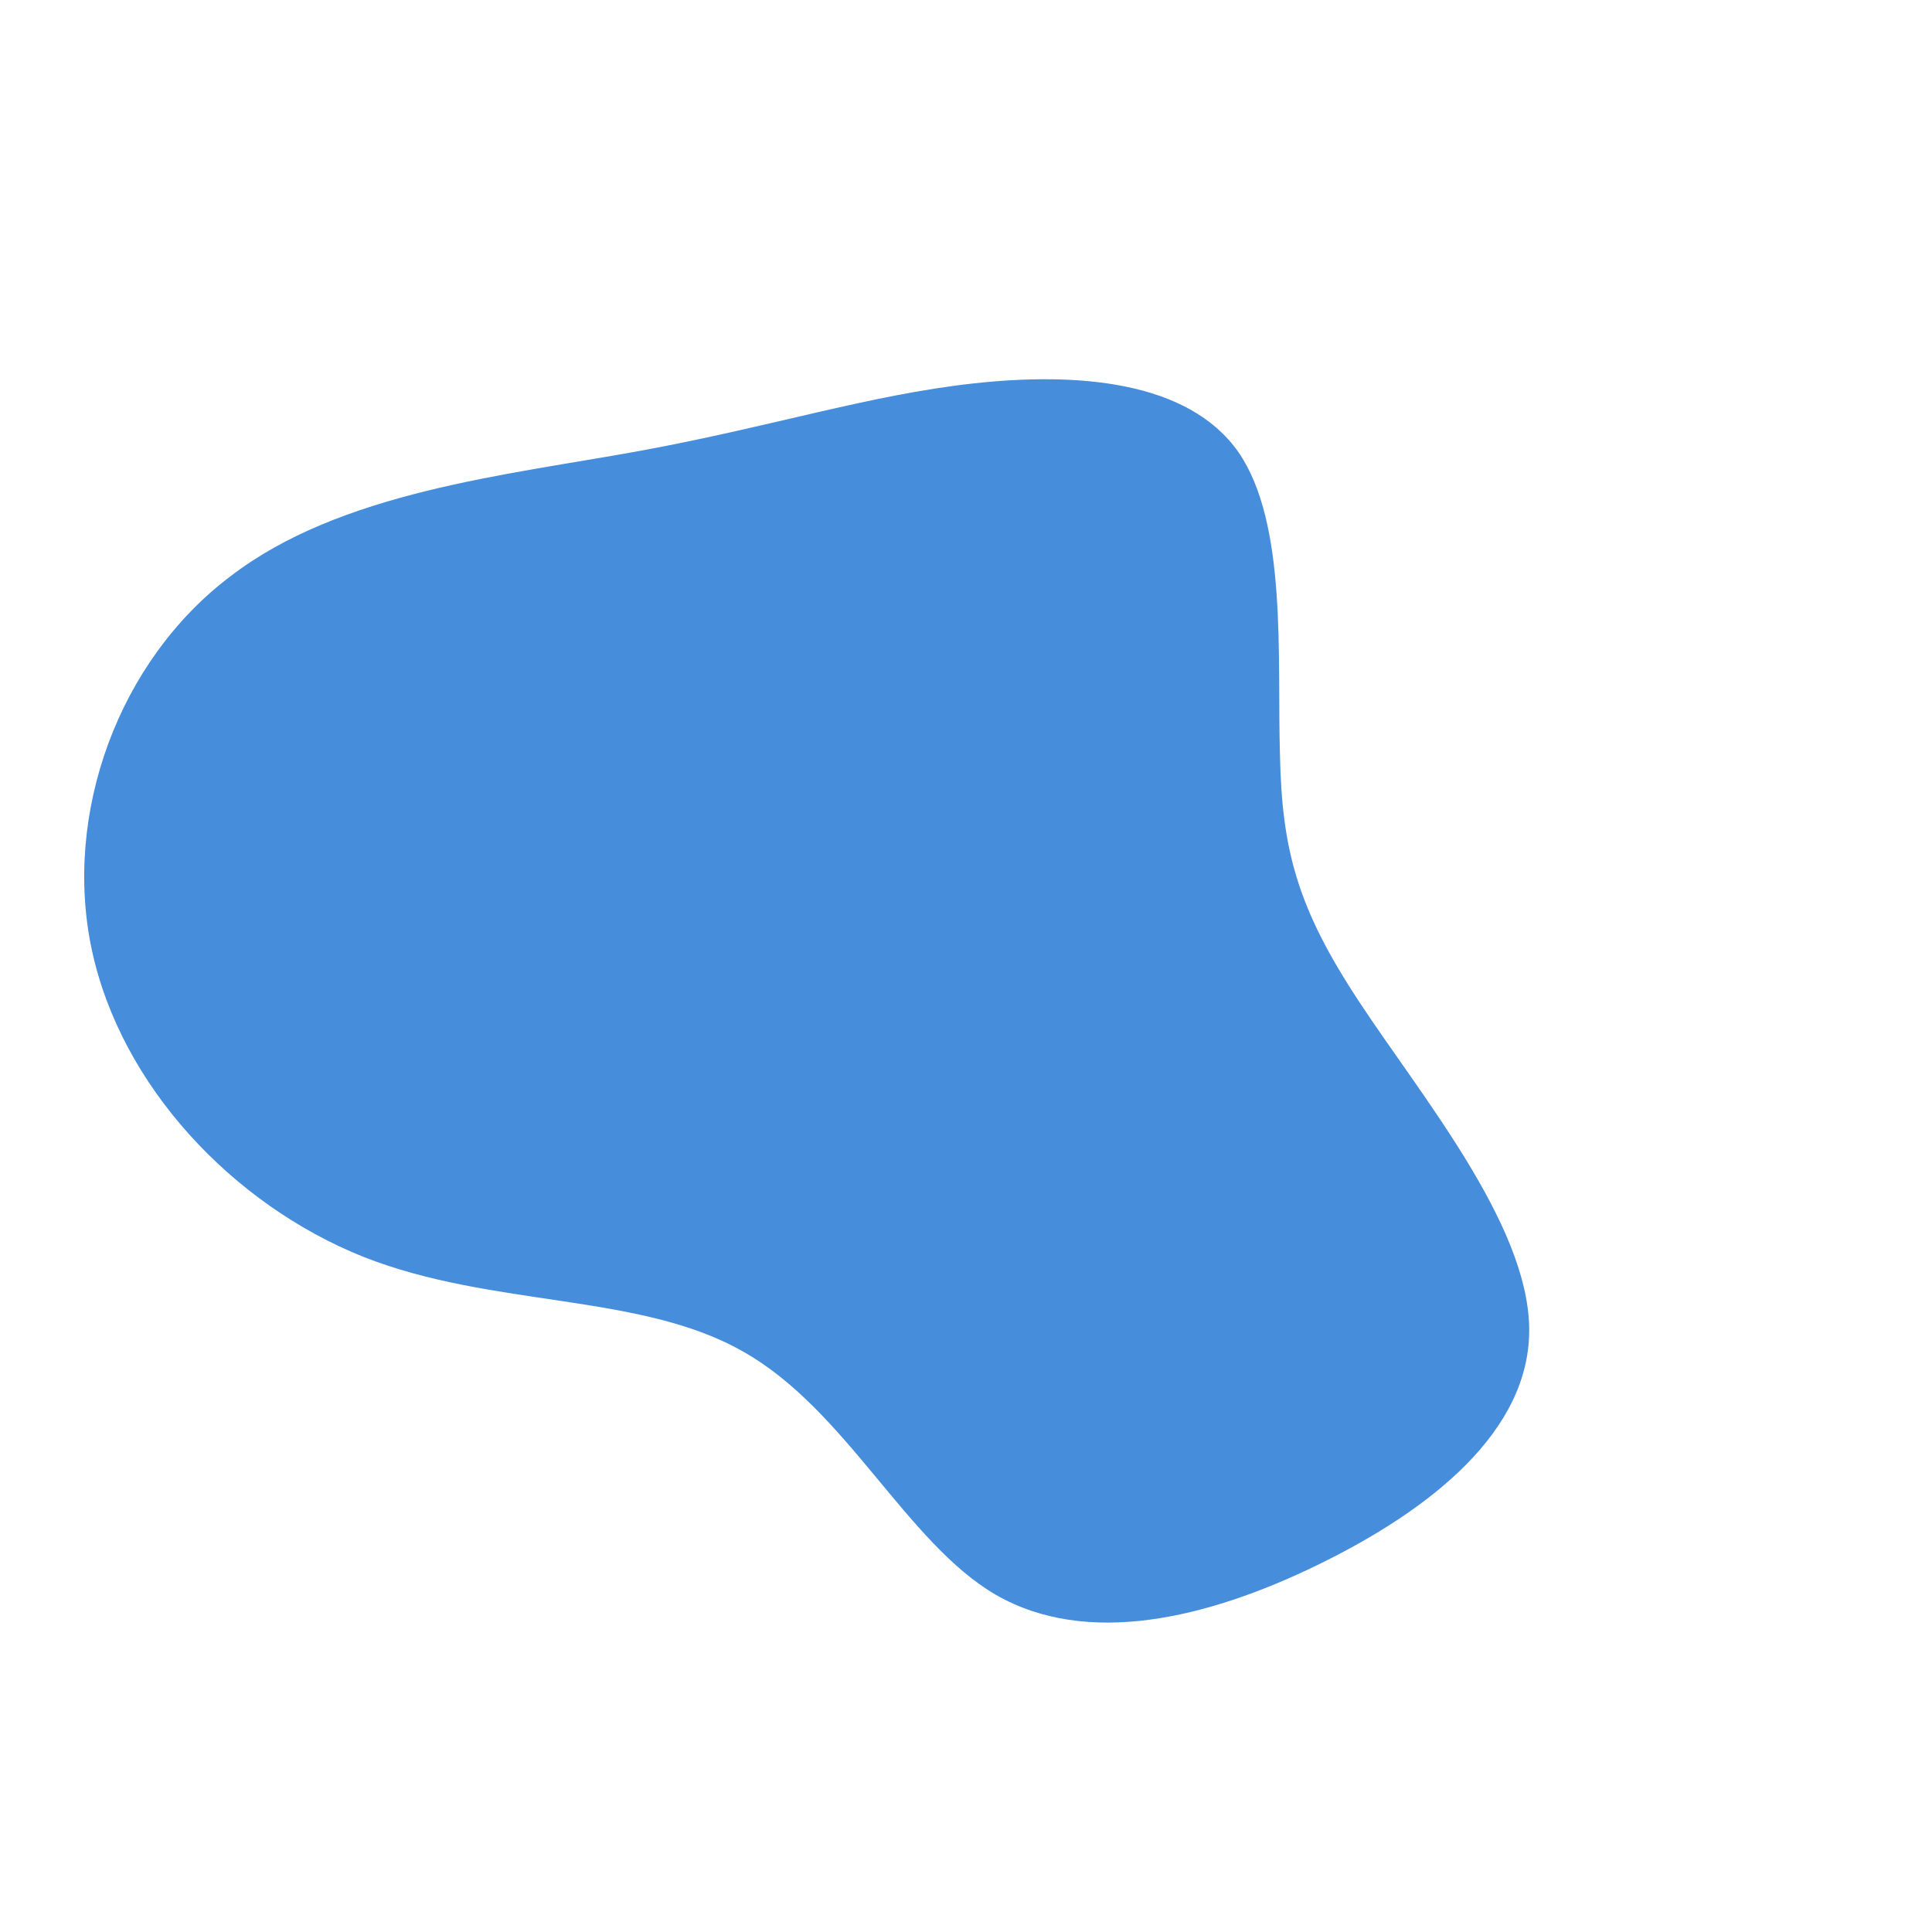
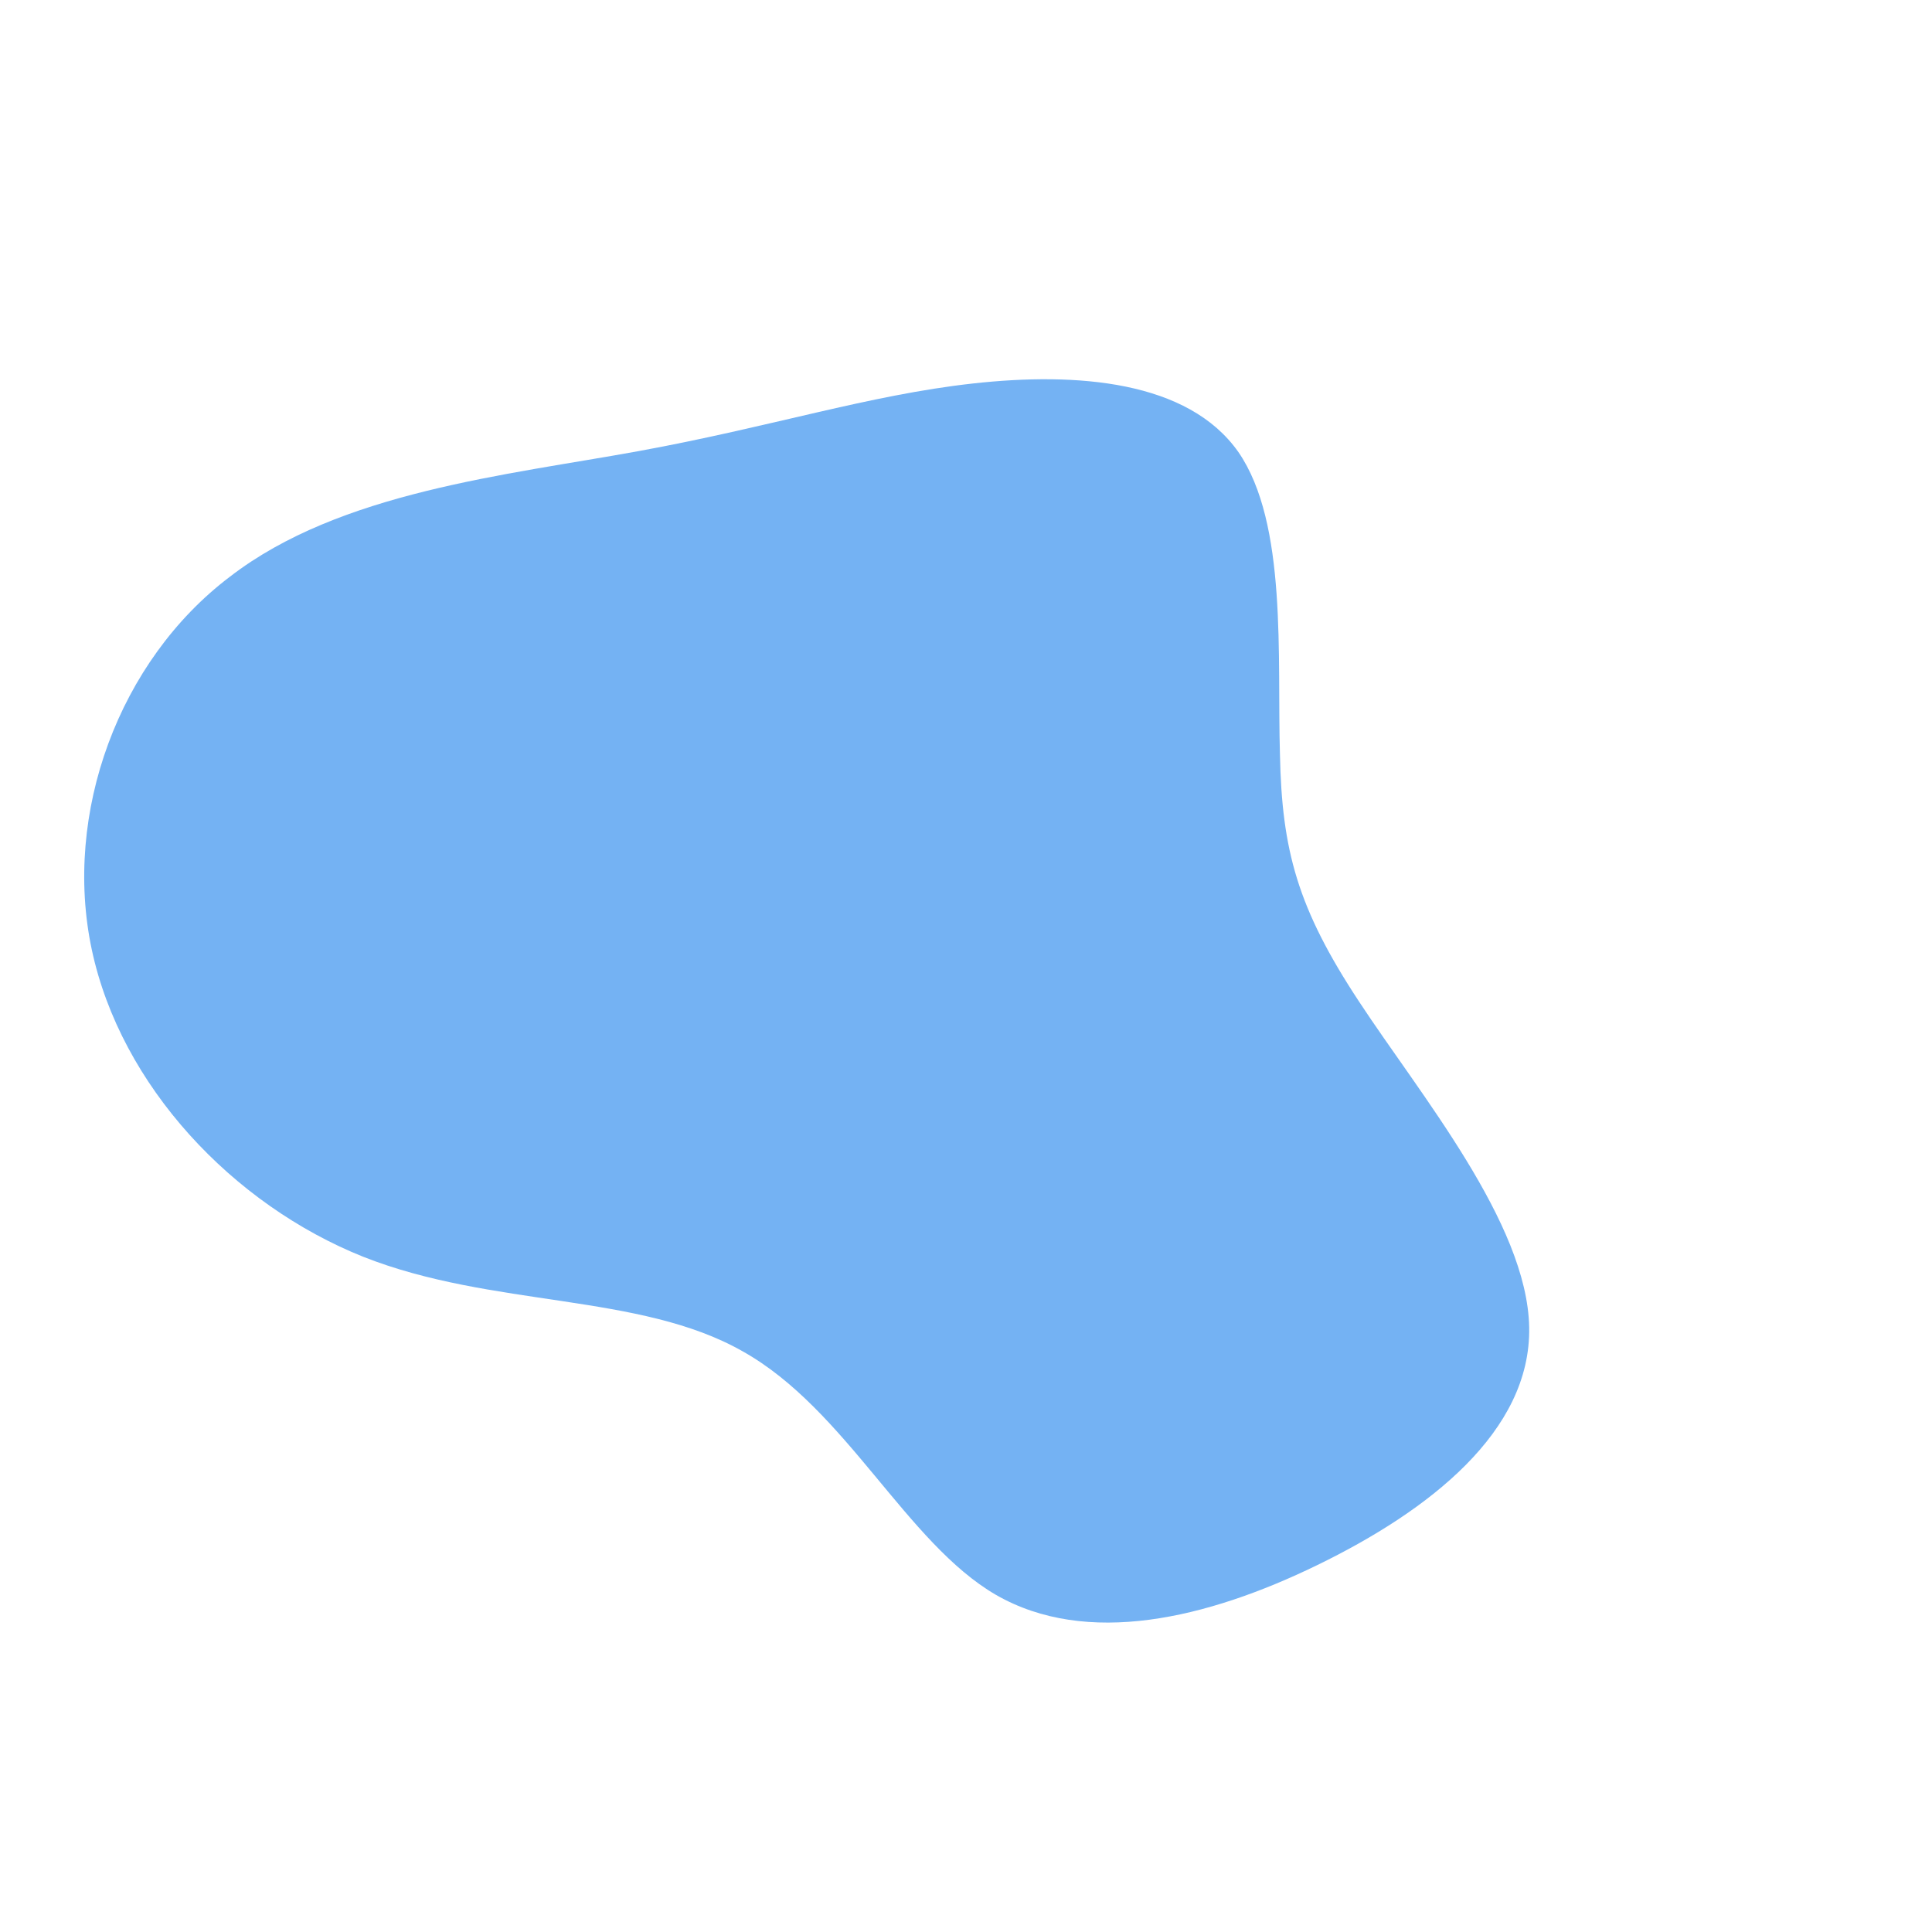
<svg xmlns="http://www.w3.org/2000/svg" viewBox="0 0 200 200">
-   <path fill="#468ddb" d="M28.2,-53.2C33.3,-45.8,32.2,-31.9,32.5,-21.9C32.7,-12,34.3,-6,40.7,3.7C47,13.3,58.1,26.6,58.3,37.4C58.5,48.2,47.9,56.4,36.4,62C24.9,67.6,12.5,70.5,3.1,65.1C-6.2,59.7,-12.4,45.9,-23.1,39.9C-33.8,33.8,-49,35.4,-62.4,30.1C-75.9,24.7,-87.5,12.4,-90.5,-1.7C-93.5,-15.8,-87.7,-31.6,-76.2,-40.3C-64.8,-49.1,-47.6,-50.8,-33.9,-53.3C-20.2,-55.8,-10.1,-59.1,0.7,-60.3C11.5,-61.5,23,-60.6,28.2,-53.2Z" transform="translate(100 100)" />
+   <path fill="#74b2f3" d="M28.2,-53.2C33.3,-45.8,32.2,-31.9,32.5,-21.9C32.7,-12,34.3,-6,40.7,3.7C47,13.3,58.1,26.6,58.3,37.4C58.5,48.2,47.9,56.4,36.4,62C24.9,67.6,12.5,70.5,3.1,65.1C-6.2,59.7,-12.4,45.9,-23.1,39.9C-33.8,33.8,-49,35.4,-62.4,30.1C-75.9,24.7,-87.5,12.4,-90.5,-1.7C-93.5,-15.8,-87.7,-31.6,-76.2,-40.3C-64.8,-49.1,-47.6,-50.8,-33.9,-53.3C-20.2,-55.8,-10.1,-59.1,0.7,-60.3C11.5,-61.5,23,-60.6,28.2,-53.2Z" transform="translate(100 100)" />
</svg>
